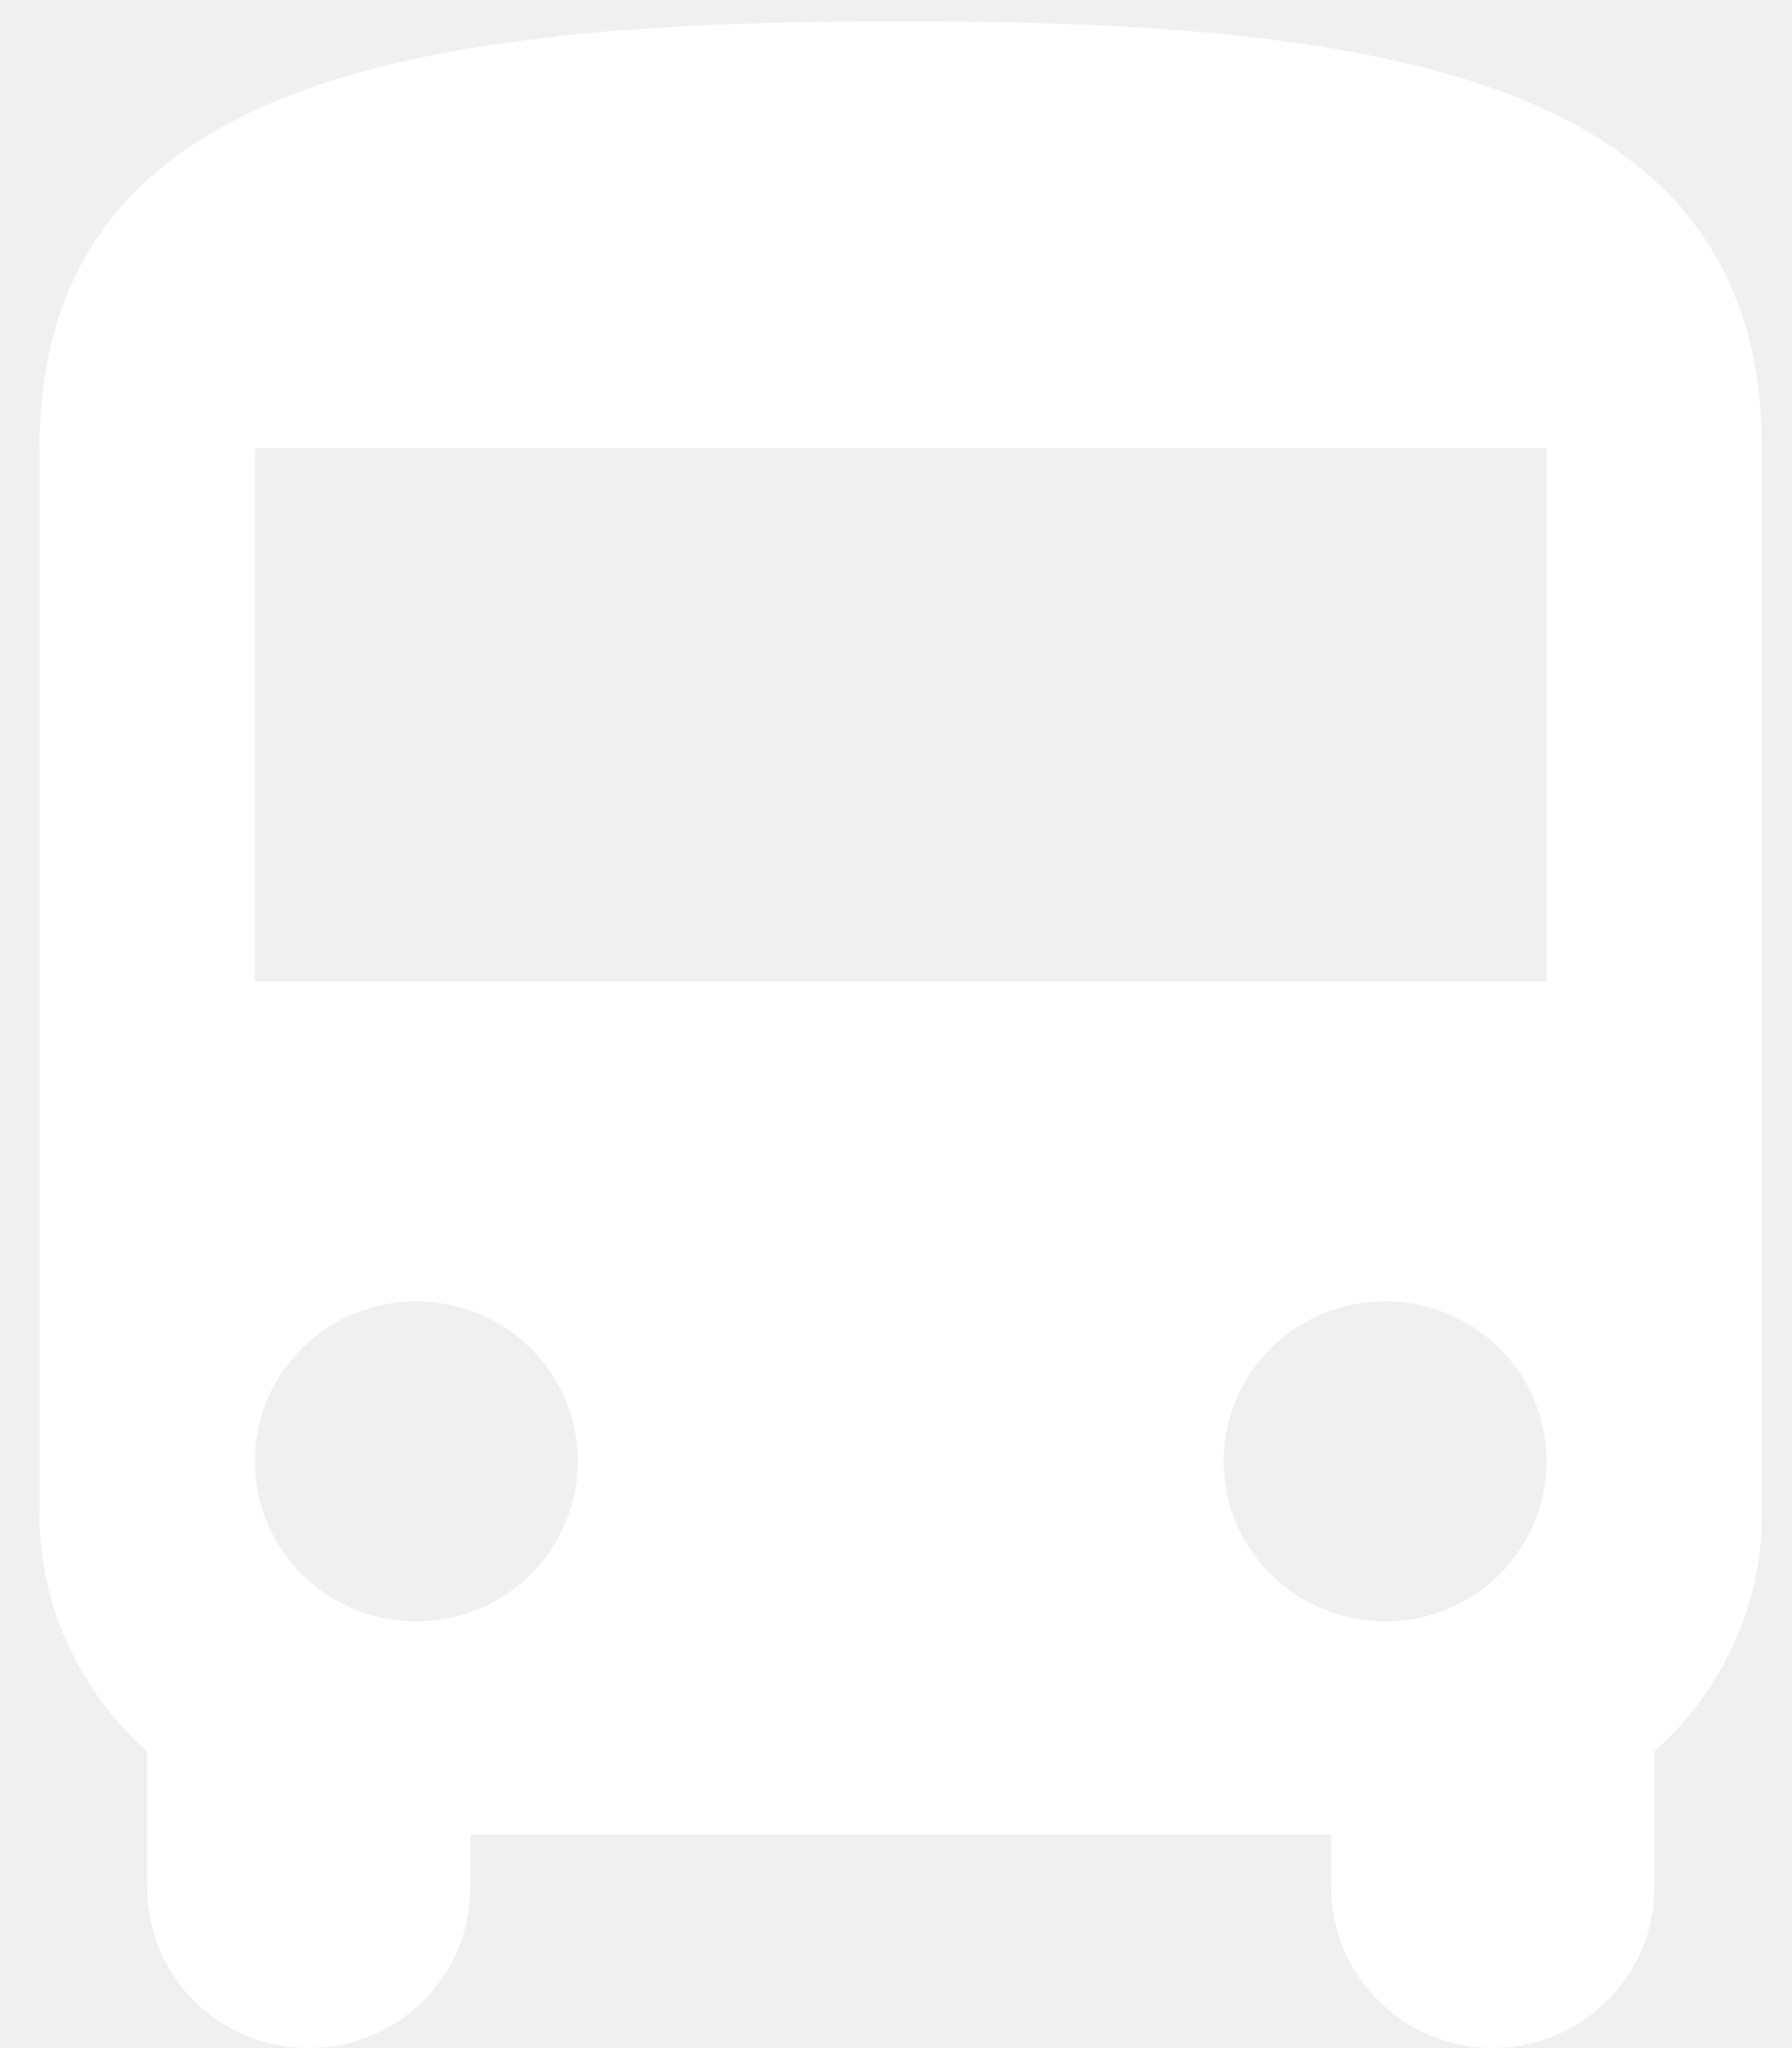
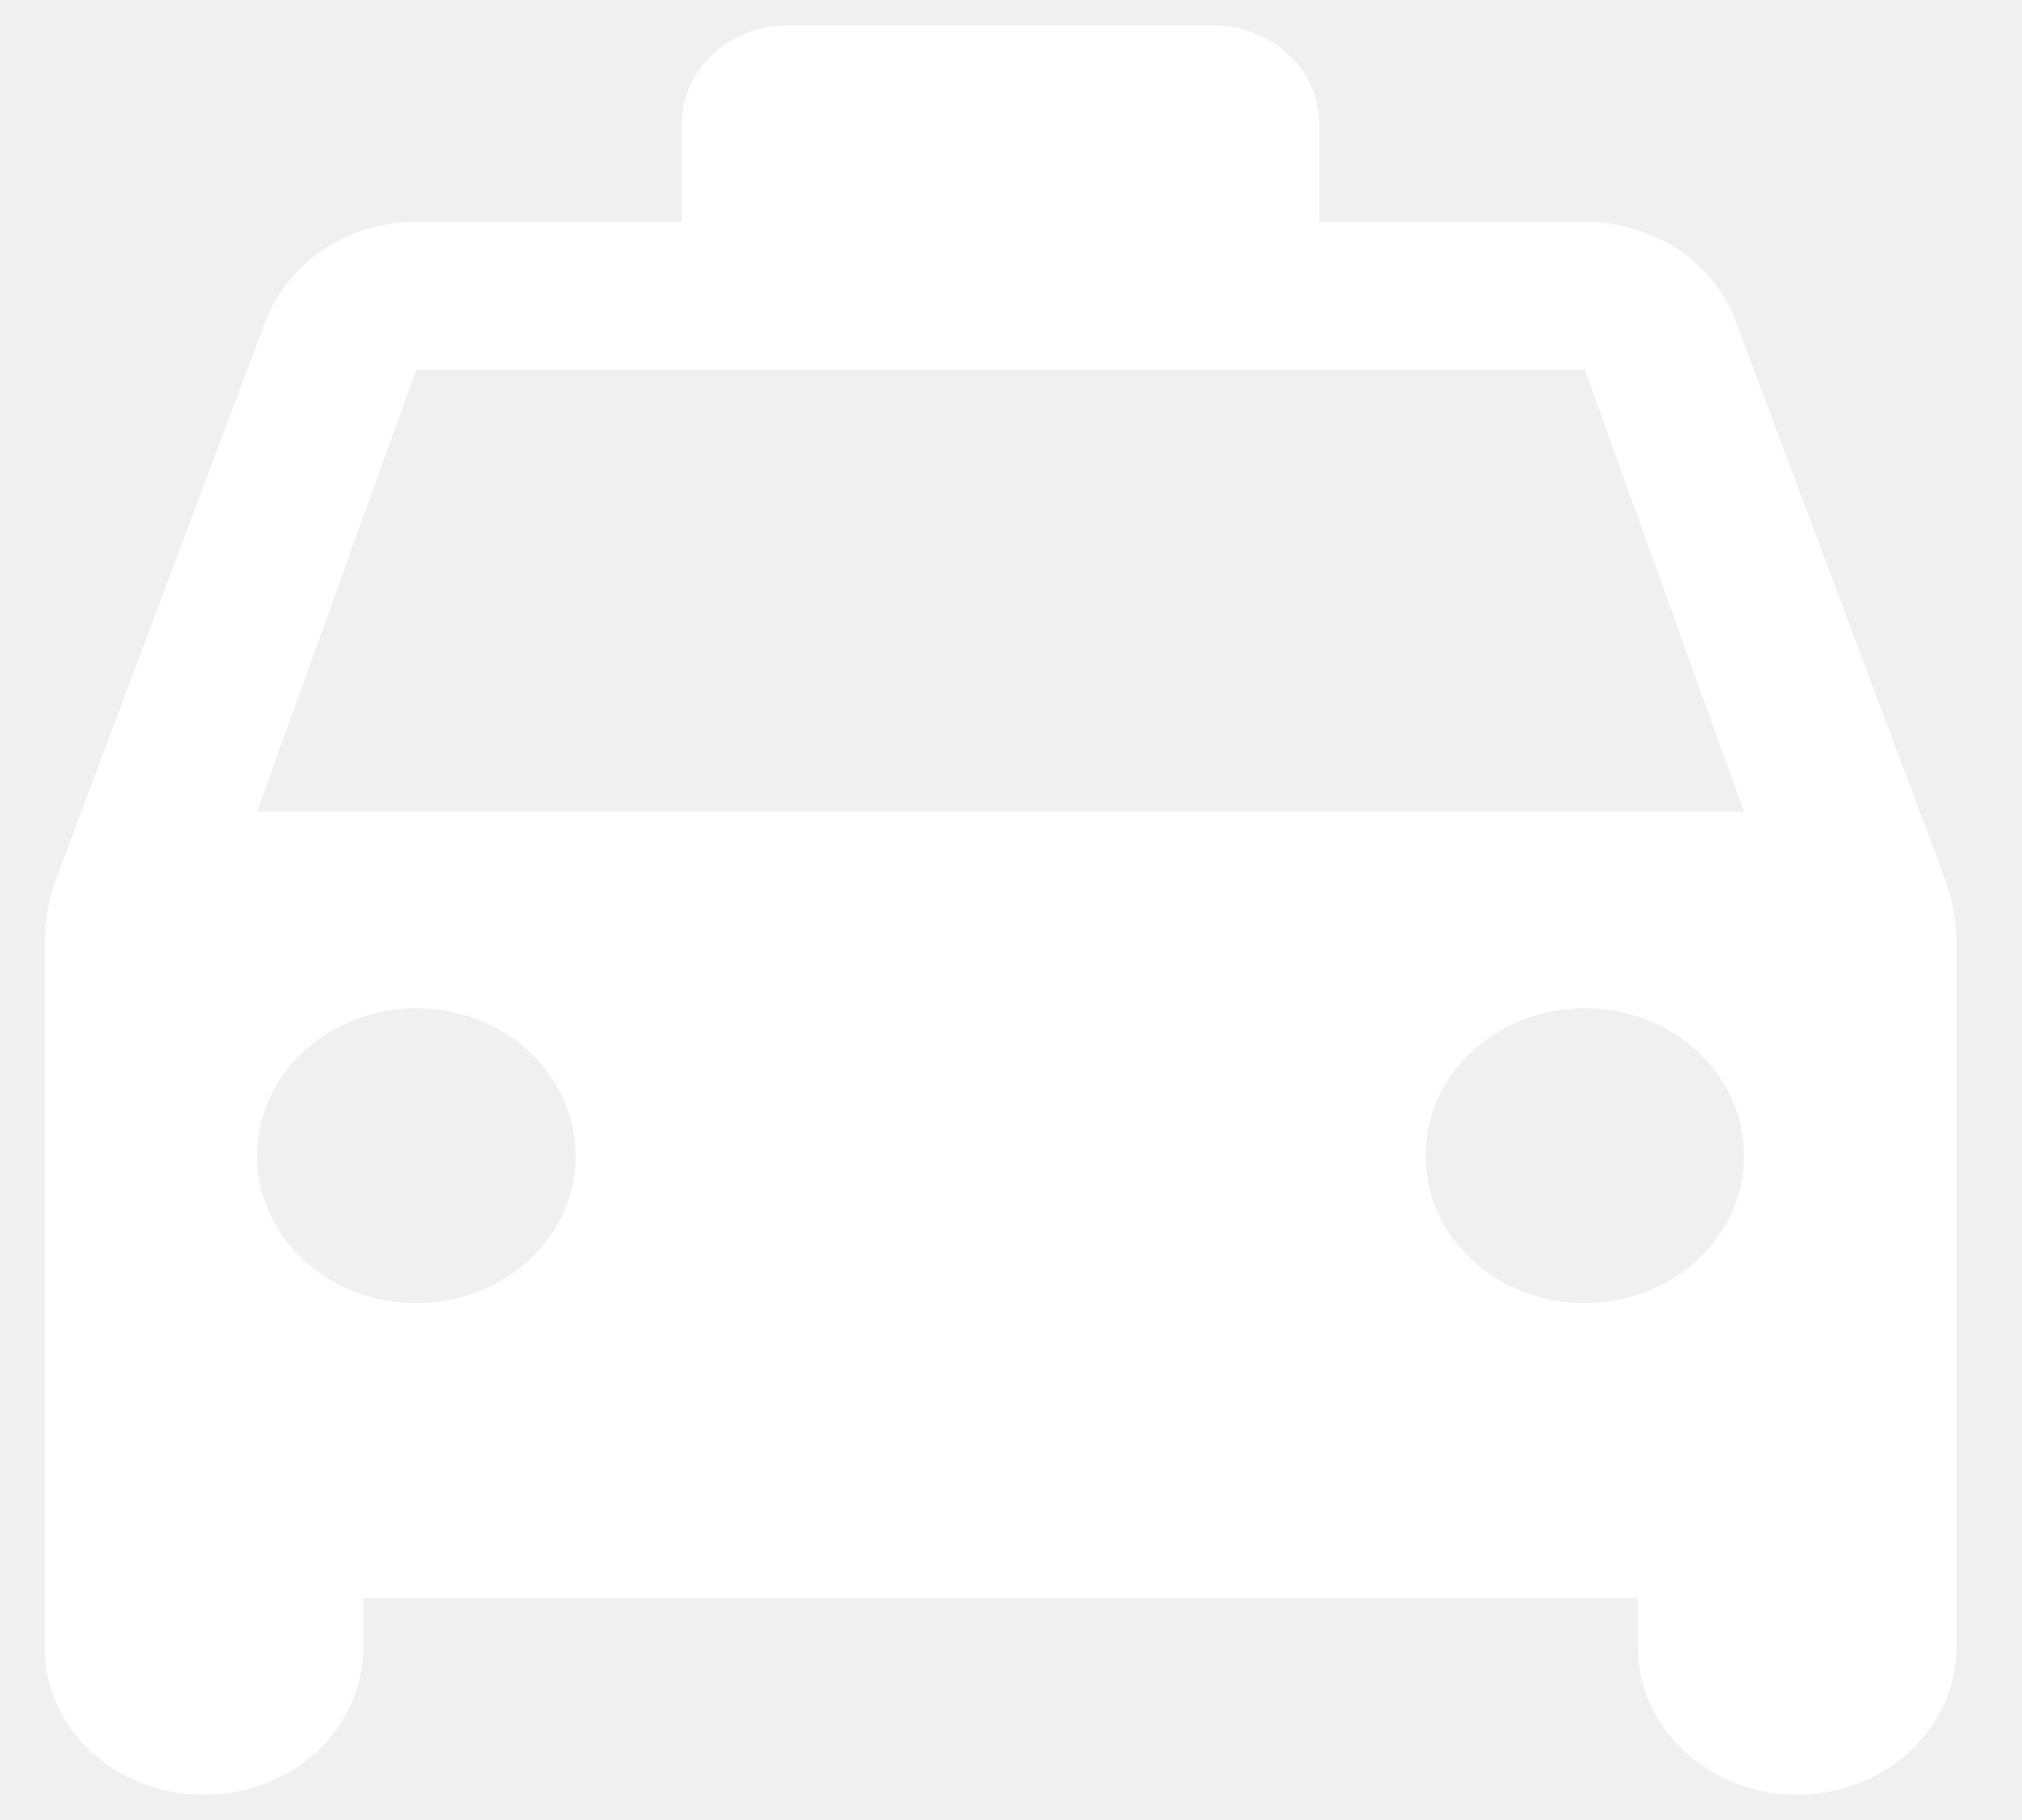
- <svg xmlns="http://www.w3.org/2000/svg" width="28" height="32" viewBox="0 0 28 32" fill="none">
-   <path d="M0.618 23.667C0.618 25.134 1.274 26.45 2.301 27.367V29.5C2.301 30.884 3.428 32 4.824 32C6.22 32 7.348 30.884 7.348 29.5V28.667H20.806V29.5C20.806 30.867 21.934 32 23.33 32C24.71 32 25.854 30.884 25.854 29.5V27.367C26.88 26.45 27.536 25.134 27.536 23.667V7C27.536 1.167 21.513 0.333 14.077 0.333C6.641 0.333 0.618 1.167 0.618 7V23.667ZM6.506 25.334C5.11 25.334 3.983 24.217 3.983 22.834C3.983 21.45 5.11 20.334 6.506 20.334C7.903 20.334 9.03 21.45 9.03 22.834C9.03 24.217 7.903 25.334 6.506 25.334ZM21.648 25.334C20.251 25.334 19.124 24.217 19.124 22.834C19.124 21.45 20.251 20.334 21.648 20.334C23.044 20.334 24.171 21.45 24.171 22.834C24.171 24.217 23.044 25.334 21.648 25.334ZM24.171 15.334H3.983V7H24.171V15.334Z" fill="white" />
+ <svg xmlns="http://www.w3.org/2000/svg" width="30" height="27" viewBox="0 0 30 27" fill="none">
+   <path d="M25.75 4.765C25.435 3.904 24.553 3.292 23.512 3.292H19.573V1.833C19.573 1.031 18.864 0.375 17.997 0.375H11.693C10.826 0.375 10.117 1.031 10.117 1.833V3.292H6.177C5.137 3.292 4.27 3.904 3.94 4.765L0.835 13.033C0.725 13.34 0.662 13.66 0.662 13.996V24.438C0.662 25.648 1.717 26.625 3.026 26.625C4.334 26.625 5.389 25.648 5.389 24.438V23.708H24.3V24.438C24.3 25.633 25.356 26.625 26.664 26.625C27.957 26.625 29.028 25.648 29.028 24.438V13.996C29.028 13.675 28.965 13.34 28.855 13.033L25.75 4.765ZM6.177 19.333C4.869 19.333 3.813 18.356 3.813 17.146C3.813 15.935 4.869 14.958 6.177 14.958C7.485 14.958 8.541 15.935 8.541 17.146C8.541 18.356 7.485 19.333 6.177 19.333ZM23.512 19.333C22.204 19.333 21.149 18.356 21.149 17.146C21.149 15.935 22.204 14.958 23.512 14.958C24.821 14.958 25.876 15.935 25.876 17.146C25.876 18.356 24.821 19.333 23.512 19.333ZM3.813 12.042L6.177 5.479H23.512L25.876 12.042H3.813Z" fill="white" />
</svg>
